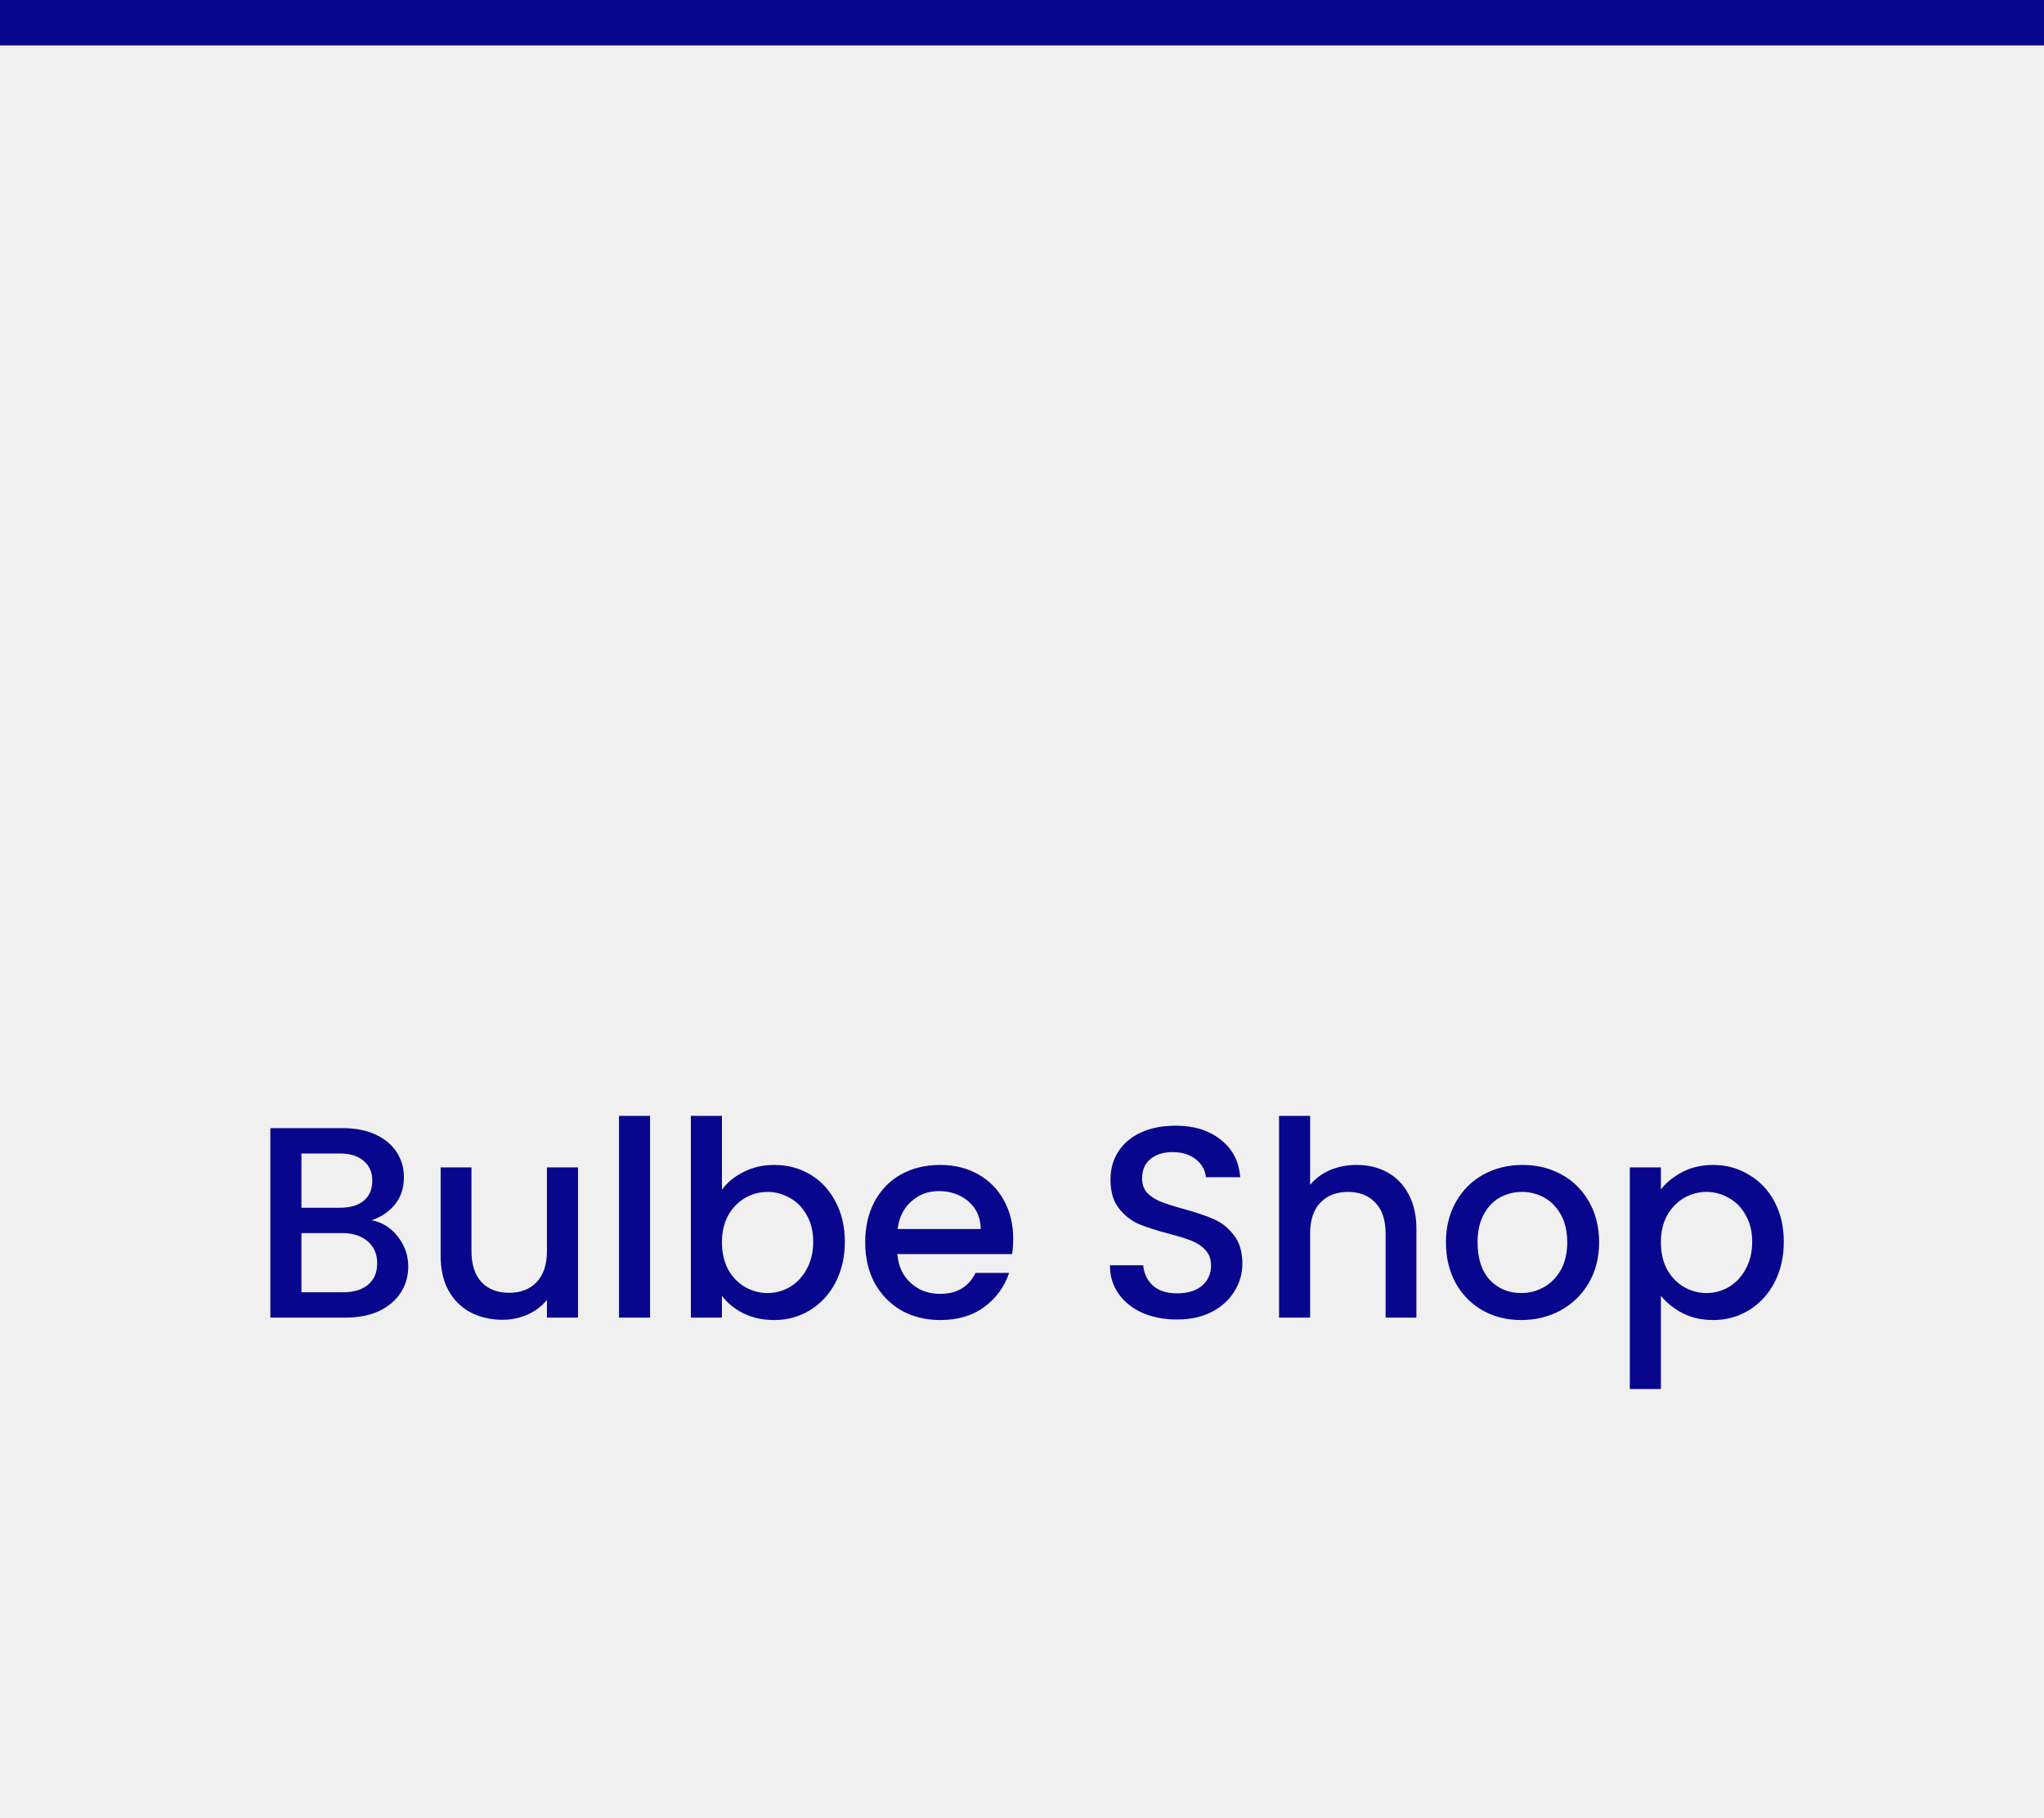
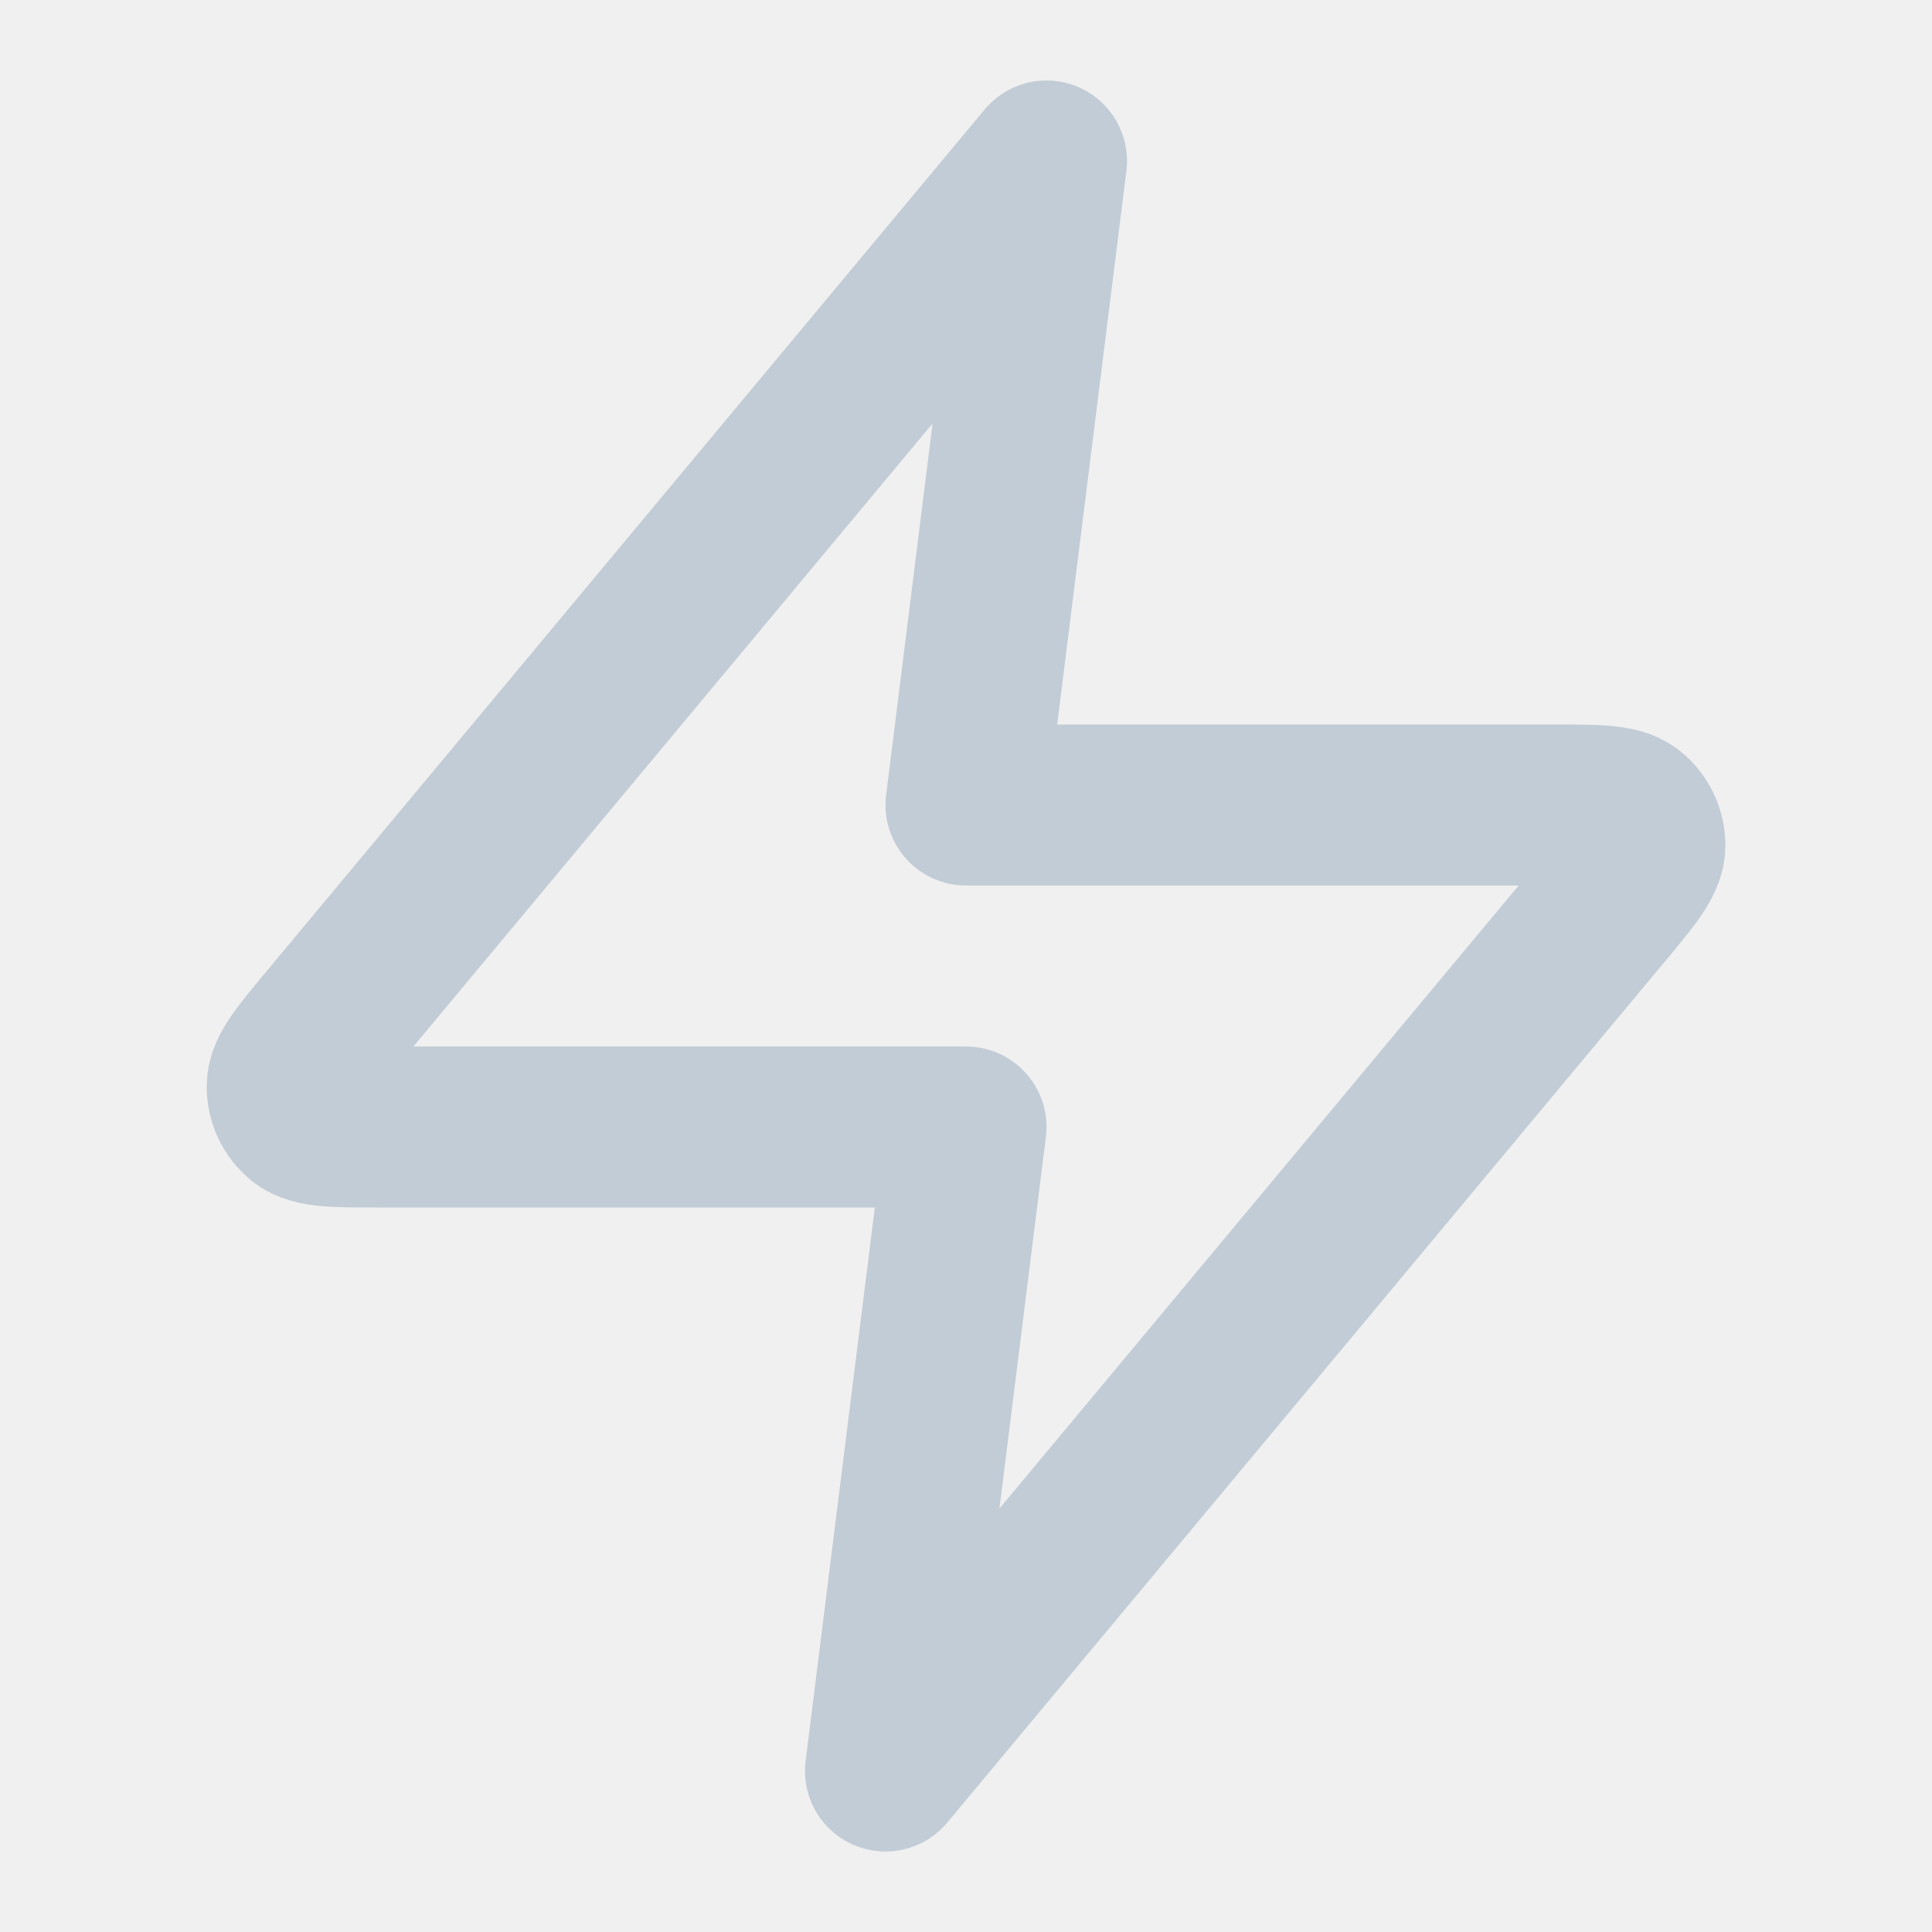
- <svg xmlns="http://www.w3.org/2000/svg" width="90" height="80" viewBox="0 0 90 80" fill="none">
-   <mask id="path-1-inside-1_84_3492" fill="white">
-     <path d="M0 0H90V80H0V0Z" />
-   </mask>
-   <path d="M0 0V2H90V0V-2H0V0Z" fill="#08068D" mask="url(#path-1-inside-1_84_3492)" />
-   <path d="M16.368 53.716C16.816 53.796 17.196 54.032 17.508 54.424C17.82 54.816 17.976 55.26 17.976 55.756C17.976 56.18 17.864 56.564 17.64 56.908C17.424 57.244 17.108 57.512 16.692 57.712C16.276 57.904 15.792 58 15.24 58H11.904V49.66H15.084C15.652 49.66 16.14 49.756 16.548 49.948C16.956 50.14 17.264 50.4 17.472 50.728C17.68 51.048 17.784 51.408 17.784 51.808C17.784 52.288 17.656 52.688 17.4 53.008C17.144 53.328 16.8 53.564 16.368 53.716ZM13.272 53.164H14.964C15.412 53.164 15.76 53.064 16.008 52.864C16.264 52.656 16.392 52.36 16.392 51.976C16.392 51.6 16.264 51.308 16.008 51.1C15.76 50.884 15.412 50.776 14.964 50.776H13.272V53.164ZM15.12 56.884C15.584 56.884 15.948 56.772 16.212 56.548C16.476 56.324 16.608 56.012 16.608 55.612C16.608 55.204 16.468 54.88 16.188 54.64C15.908 54.4 15.536 54.28 15.072 54.28H13.272V56.884H15.12ZM25.451 51.388V58H24.082V57.22C23.866 57.492 23.582 57.708 23.23 57.868C22.887 58.02 22.518 58.096 22.127 58.096C21.607 58.096 21.139 57.988 20.723 57.772C20.314 57.556 19.991 57.236 19.75 56.812C19.518 56.388 19.402 55.876 19.402 55.276V51.388H20.759V55.072C20.759 55.664 20.907 56.12 21.203 56.44C21.498 56.752 21.902 56.908 22.415 56.908C22.927 56.908 23.331 56.752 23.627 56.44C23.93 56.12 24.082 55.664 24.082 55.072V51.388H25.451ZM28.623 49.12V58H27.256V49.12H28.623ZM31.788 52.372C32.02 52.052 32.336 51.792 32.736 51.592C33.144 51.384 33.596 51.28 34.092 51.28C34.675 51.28 35.203 51.42 35.675 51.7C36.148 51.98 36.52 52.38 36.791 52.9C37.063 53.412 37.2 54 37.2 54.664C37.2 55.328 37.063 55.924 36.791 56.452C36.52 56.972 36.144 57.38 35.663 57.676C35.191 57.964 34.667 58.108 34.092 58.108C33.58 58.108 33.123 58.008 32.724 57.808C32.331 57.608 32.02 57.352 31.788 57.04V58H30.419V49.12H31.788V52.372ZM35.807 54.664C35.807 54.208 35.712 53.816 35.52 53.488C35.336 53.152 35.087 52.9 34.776 52.732C34.471 52.556 34.144 52.468 33.791 52.468C33.447 52.468 33.12 52.556 32.807 52.732C32.504 52.908 32.255 53.164 32.063 53.5C31.88 53.836 31.788 54.232 31.788 54.688C31.788 55.144 31.88 55.544 32.063 55.888C32.255 56.224 32.504 56.48 32.807 56.656C33.12 56.832 33.447 56.92 33.791 56.92C34.144 56.92 34.471 56.832 34.776 56.656C35.087 56.472 35.336 56.208 35.52 55.864C35.712 55.52 35.807 55.12 35.807 54.664ZM44.612 54.532C44.612 54.78 44.596 55.004 44.564 55.204H39.512C39.552 55.732 39.748 56.156 40.1 56.476C40.452 56.796 40.884 56.956 41.396 56.956C42.132 56.956 42.652 56.648 42.956 56.032H44.432C44.232 56.64 43.868 57.14 43.34 57.532C42.82 57.916 42.172 58.108 41.396 58.108C40.764 58.108 40.196 57.968 39.692 57.688C39.196 57.4 38.804 57 38.516 56.488C38.236 55.968 38.096 55.368 38.096 54.688C38.096 54.008 38.232 53.412 38.504 52.9C38.784 52.38 39.172 51.98 39.668 51.7C40.172 51.42 40.748 51.28 41.396 51.28C42.02 51.28 42.576 51.416 43.064 51.688C43.552 51.96 43.932 52.344 44.204 52.84C44.476 53.328 44.612 53.892 44.612 54.532ZM43.184 54.1C43.176 53.596 42.996 53.192 42.644 52.888C42.292 52.584 41.856 52.432 41.336 52.432C40.864 52.432 40.46 52.584 40.124 52.888C39.788 53.184 39.588 53.588 39.524 54.1H43.184ZM51.824 58.084C51.264 58.084 50.76 57.988 50.312 57.796C49.864 57.596 49.512 57.316 49.256 56.956C49 56.596 48.872 56.176 48.872 55.696H50.336C50.368 56.056 50.508 56.352 50.756 56.584C51.012 56.816 51.368 56.932 51.824 56.932C52.296 56.932 52.664 56.82 52.928 56.596C53.192 56.364 53.324 56.068 53.324 55.708C53.324 55.428 53.24 55.2 53.072 55.024C52.912 54.848 52.708 54.712 52.46 54.616C52.22 54.52 51.884 54.416 51.452 54.304C50.908 54.16 50.464 54.016 50.12 53.872C49.784 53.72 49.496 53.488 49.256 53.176C49.016 52.864 48.896 52.448 48.896 51.928C48.896 51.448 49.016 51.028 49.256 50.668C49.496 50.308 49.832 50.032 50.264 49.84C50.696 49.648 51.196 49.552 51.764 49.552C52.572 49.552 53.232 49.756 53.744 50.164C54.264 50.564 54.552 51.116 54.608 51.82H53.096C53.072 51.516 52.928 51.256 52.664 51.04C52.4 50.824 52.052 50.716 51.62 50.716C51.228 50.716 50.908 50.816 50.66 51.016C50.412 51.216 50.288 51.504 50.288 51.88C50.288 52.136 50.364 52.348 50.516 52.516C50.676 52.676 50.876 52.804 51.116 52.9C51.356 52.996 51.684 53.1 52.1 53.212C52.652 53.364 53.1 53.516 53.444 53.668C53.796 53.82 54.092 54.056 54.332 54.376C54.58 54.688 54.704 55.108 54.704 55.636C54.704 56.06 54.588 56.46 54.356 56.836C54.132 57.212 53.8 57.516 53.36 57.748C52.928 57.972 52.416 58.084 51.824 58.084ZM59.738 51.28C60.242 51.28 60.69 51.388 61.082 51.604C61.482 51.82 61.794 52.14 62.018 52.564C62.25 52.988 62.366 53.5 62.366 54.1V58H61.01V54.304C61.01 53.712 60.862 53.26 60.566 52.948C60.27 52.628 59.866 52.468 59.354 52.468C58.842 52.468 58.434 52.628 58.13 52.948C57.834 53.26 57.686 53.712 57.686 54.304V58H56.318V49.12H57.686V52.156C57.918 51.876 58.21 51.66 58.562 51.508C58.922 51.356 59.314 51.28 59.738 51.28ZM66.979 58.108C66.355 58.108 65.791 57.968 65.287 57.688C64.783 57.4 64.387 57 64.099 56.488C63.811 55.968 63.667 55.368 63.667 54.688C63.667 54.016 63.815 53.42 64.111 52.9C64.407 52.38 64.811 51.98 65.323 51.7C65.835 51.42 66.407 51.28 67.039 51.28C67.671 51.28 68.243 51.42 68.755 51.7C69.267 51.98 69.671 52.38 69.967 52.9C70.263 53.42 70.411 54.016 70.411 54.688C70.411 55.36 70.259 55.956 69.955 56.476C69.651 56.996 69.235 57.4 68.707 57.688C68.187 57.968 67.611 58.108 66.979 58.108ZM66.979 56.92C67.331 56.92 67.659 56.836 67.963 56.668C68.275 56.5 68.527 56.248 68.719 55.912C68.911 55.576 69.007 55.168 69.007 54.688C69.007 54.208 68.915 53.804 68.731 53.476C68.547 53.14 68.303 52.888 67.999 52.72C67.695 52.552 67.367 52.468 67.015 52.468C66.663 52.468 66.335 52.552 66.031 52.72C65.735 52.888 65.499 53.14 65.323 53.476C65.147 53.804 65.059 54.208 65.059 54.688C65.059 55.4 65.239 55.952 65.599 56.344C65.967 56.728 66.427 56.92 66.979 56.92ZM73.131 52.36C73.363 52.056 73.679 51.8 74.079 51.592C74.479 51.384 74.931 51.28 75.435 51.28C76.011 51.28 76.535 51.424 77.007 51.712C77.487 51.992 77.863 52.388 78.135 52.9C78.407 53.412 78.543 54 78.543 54.664C78.543 55.328 78.407 55.924 78.135 56.452C77.863 56.972 77.487 57.38 77.007 57.676C76.535 57.964 76.011 58.108 75.435 58.108C74.931 58.108 74.483 58.008 74.091 57.808C73.699 57.6 73.379 57.344 73.131 57.04V61.144H71.763V51.388H73.131V52.36ZM77.151 54.664C77.151 54.208 77.055 53.816 76.863 53.488C76.679 53.152 76.431 52.9 76.119 52.732C75.815 52.556 75.487 52.468 75.135 52.468C74.791 52.468 74.463 52.556 74.151 52.732C73.847 52.908 73.599 53.164 73.407 53.5C73.223 53.836 73.131 54.232 73.131 54.688C73.131 55.144 73.223 55.544 73.407 55.888C73.599 56.224 73.847 56.48 74.151 56.656C74.463 56.832 74.791 56.92 75.135 56.92C75.487 56.92 75.815 56.832 76.119 56.656C76.431 56.472 76.679 56.208 76.863 55.864C77.055 55.52 77.151 55.12 77.151 54.664Z" fill="#08068D" />
+ <svg xmlns="http://www.w3.org/2000/svg" width="24" height="24" viewBox="0 0 24 24" fill="none">
+   <path d="M13 2L4.094 12.688C3.745 13.106 3.57 13.316 3.568 13.492C3.565 13.646 3.634 13.792 3.753 13.889C3.891 14 4.163 14 4.708 14H12L11 22L19.907 11.312C20.256 10.894 20.43 10.684 20.433 10.508C20.435 10.354 20.366 10.208 20.247 10.111C20.109 10 19.837 10 19.292 10H12L13 2Z" stroke="#C2CCD6" stroke-width="2" stroke-linecap="round" stroke-linejoin="round" />
</svg>
